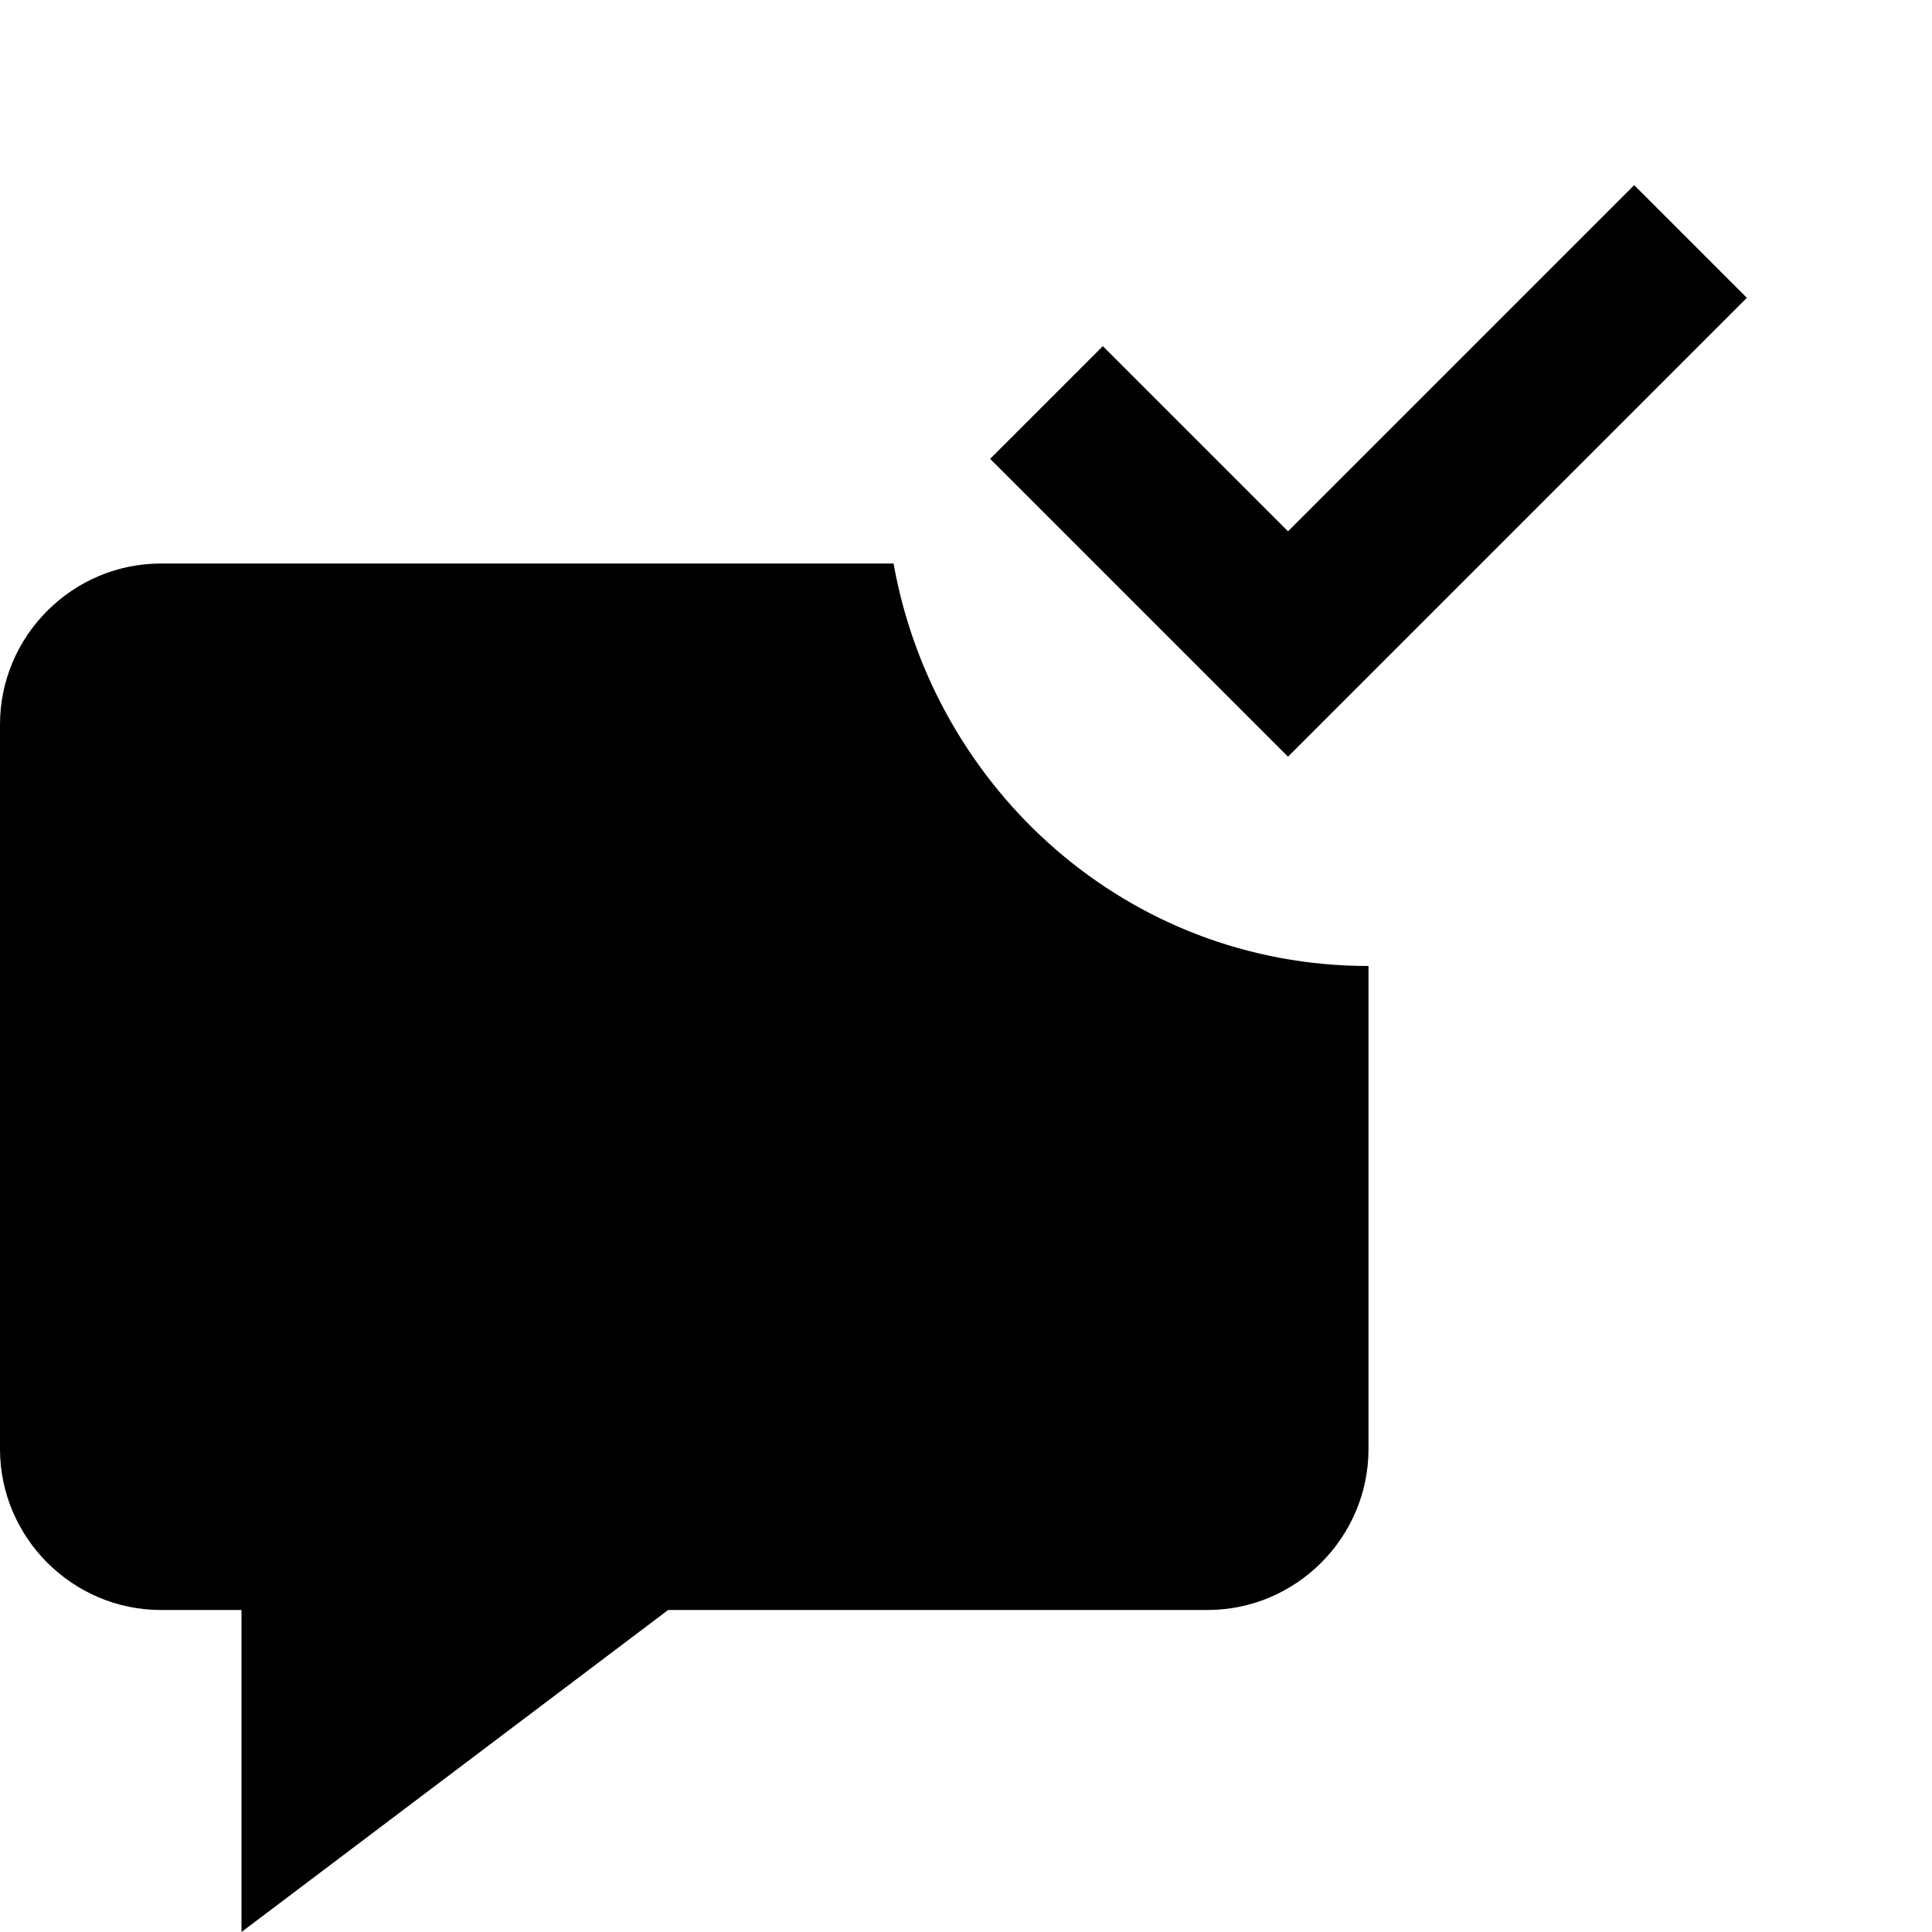
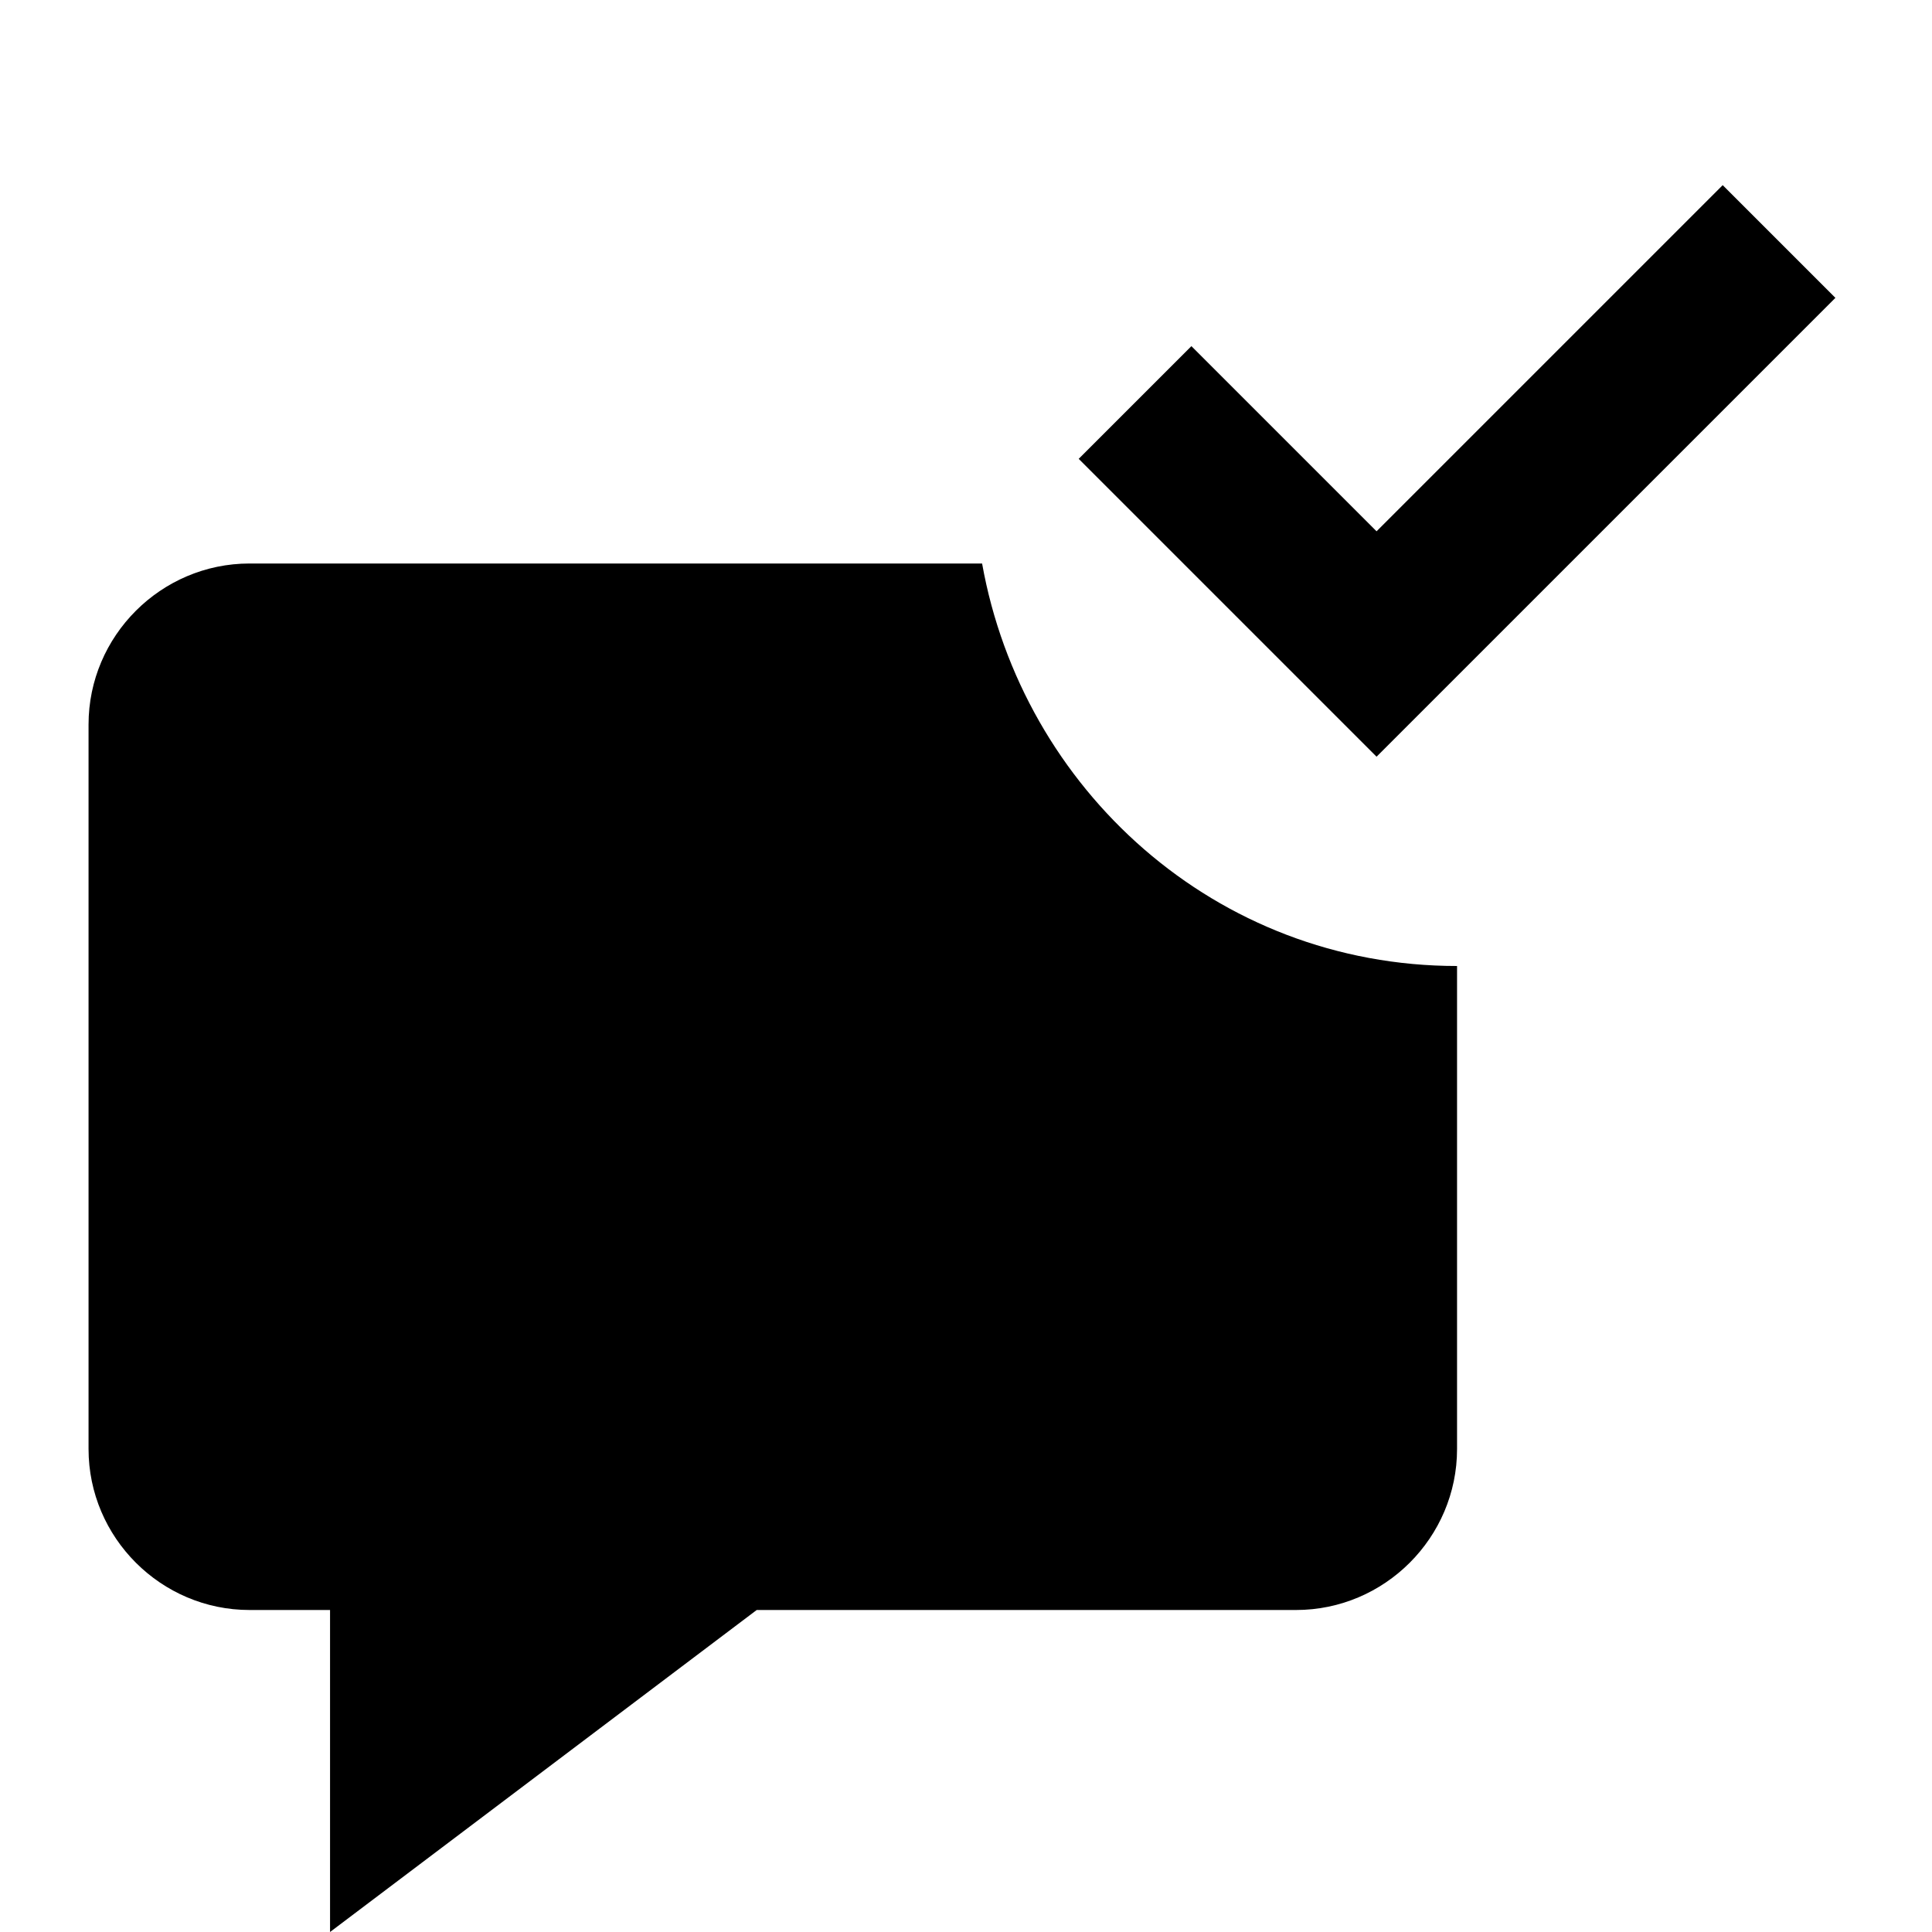
<svg xmlns="http://www.w3.org/2000/svg" version="1.1" id="Layer_1" x="0px" y="0px" viewBox="0 0 24 24" style="enable-background:new 0 0 24 24;" xml:space="preserve">
  <style type="text/css">
	.st0{fill-rule:evenodd;clip-rule:evenodd;}
</style>
-   <path class="st0" d="M12.3,5.7L16,9.4l5.7-5.7l-1.4-1.4L16,6.6l-2.3-2.3L12.3,5.7z M2,7h9.1c0.5,2.8,2.9,5,5.9,5v6c0,1.1-0.9,2-2,2  H8.3L3,24v-4H2c-1.1,0-2-0.9-2-2V9C0,7.9,0.9,7,2,7z" />
+   <path class="st0" d="M13.4,5.7l3.7,3.7l5.7-5.7l-1.4-1.4l-4.3,4.3l-2.3-2.3L13.4,5.7z M3.1,7h9.1c0.5,2.8,2.9,5,5.9,5v6  c0,1.1-0.9,2-2,2H9.4l-5.3,4v-4h-1c-1.1,0-2-0.9-2-2V9C1.1,7.9,2,7,3.1,7z" />
</svg>
